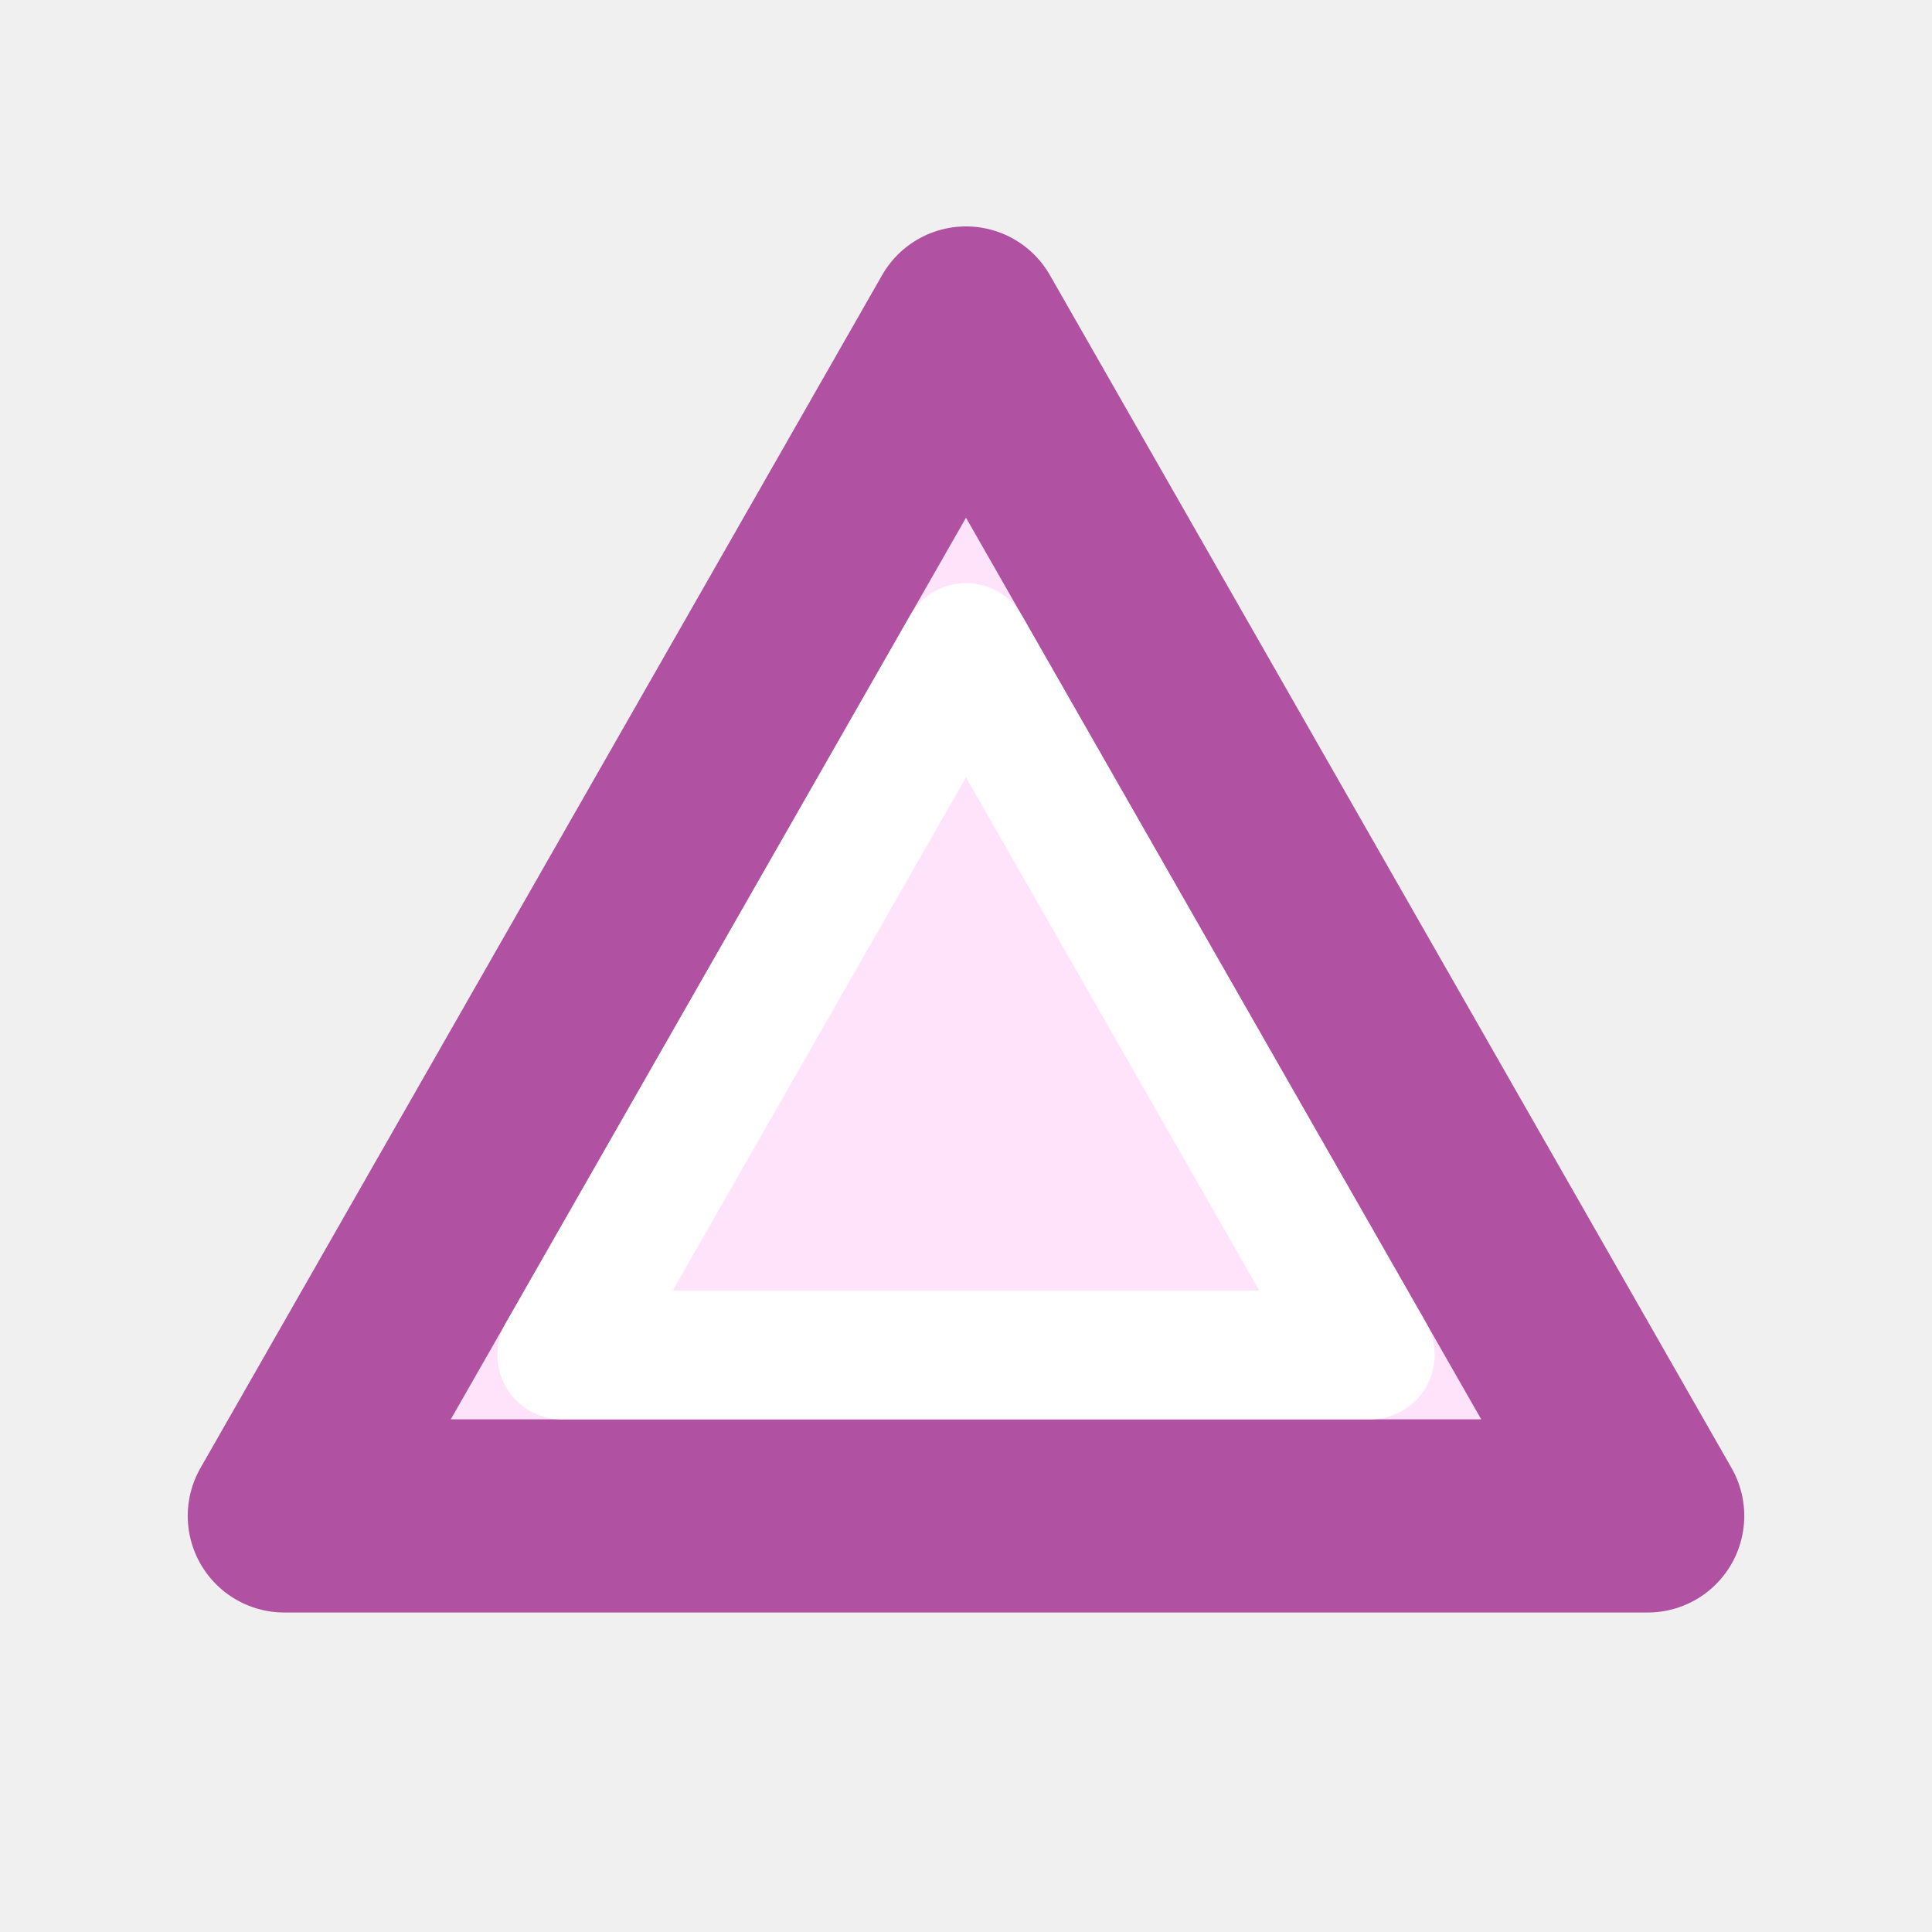
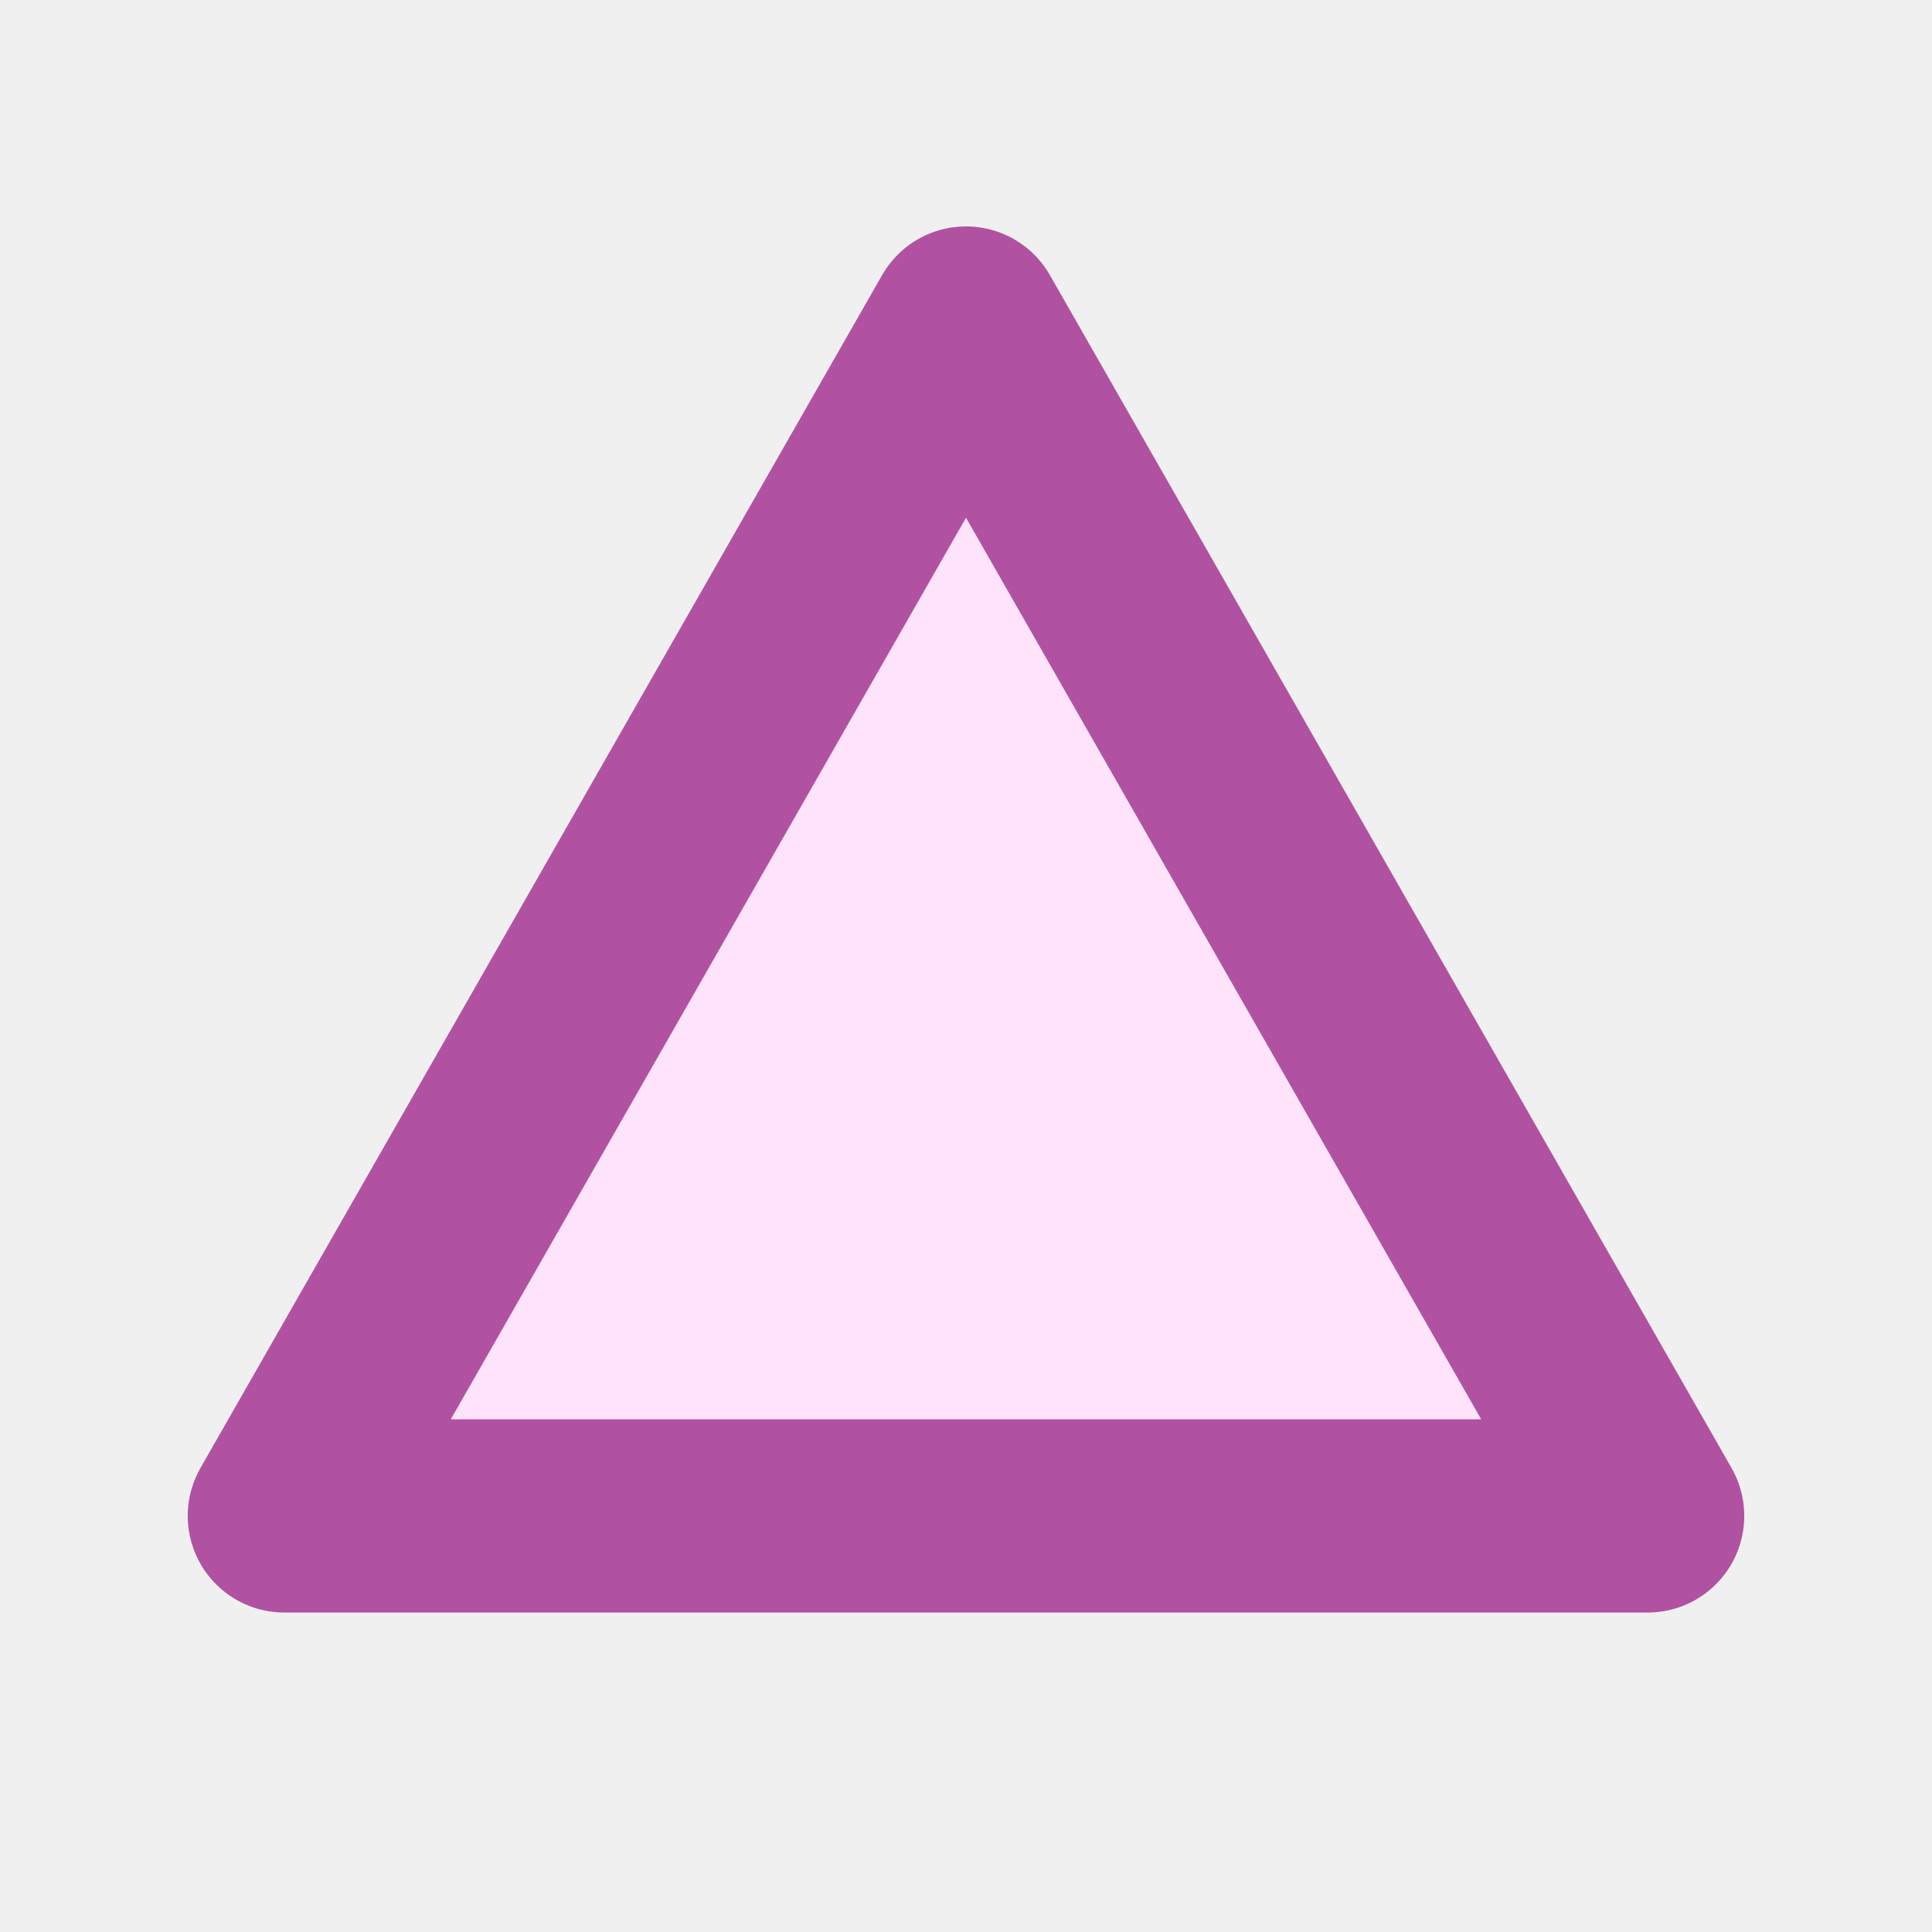
- <svg xmlns="http://www.w3.org/2000/svg" xmlns:xlink="http://www.w3.org/1999/xlink" width="300px" height="300px" viewBox="0 0 300 300" version="1.1">
-   <defs>
-     <polygon id="path-1" points="150 80.391 70 220.391 230 220.391" />
-   </defs>
+ <svg xmlns="http://www.w3.org/2000/svg" width="300px" height="300px" viewBox="0 0 300 300" version="1.1">
  <g id="configuration-file-light" stroke="none" stroke-width="1" fill="none" fill-rule="evenodd" stroke-linejoin="round">
-     <g id="Path">
-       <use fill="#FFE3FB" fill-rule="evenodd" xlink:href="#path-1" />
-       <path stroke="#B052A1" stroke-width="30" d="M150,50.157 L255.848,235.391 L44.152,235.391 L150,50.157 Z" />
-       <path stroke="#FFFFFF" stroke-width="20" d="M150,100.546 L212.768,210.391 L87.232,210.391 L150,100.546 Z" stroke-linejoin="square" />
-     </g>
+     <path d="M150,50.157 L255.848,235.391 L44.152,235.391 L150,50.157 Z" id="Path" stroke="#B052A1" stroke-width="30" fill="#FFE3FB" />
  </g>
</svg>
